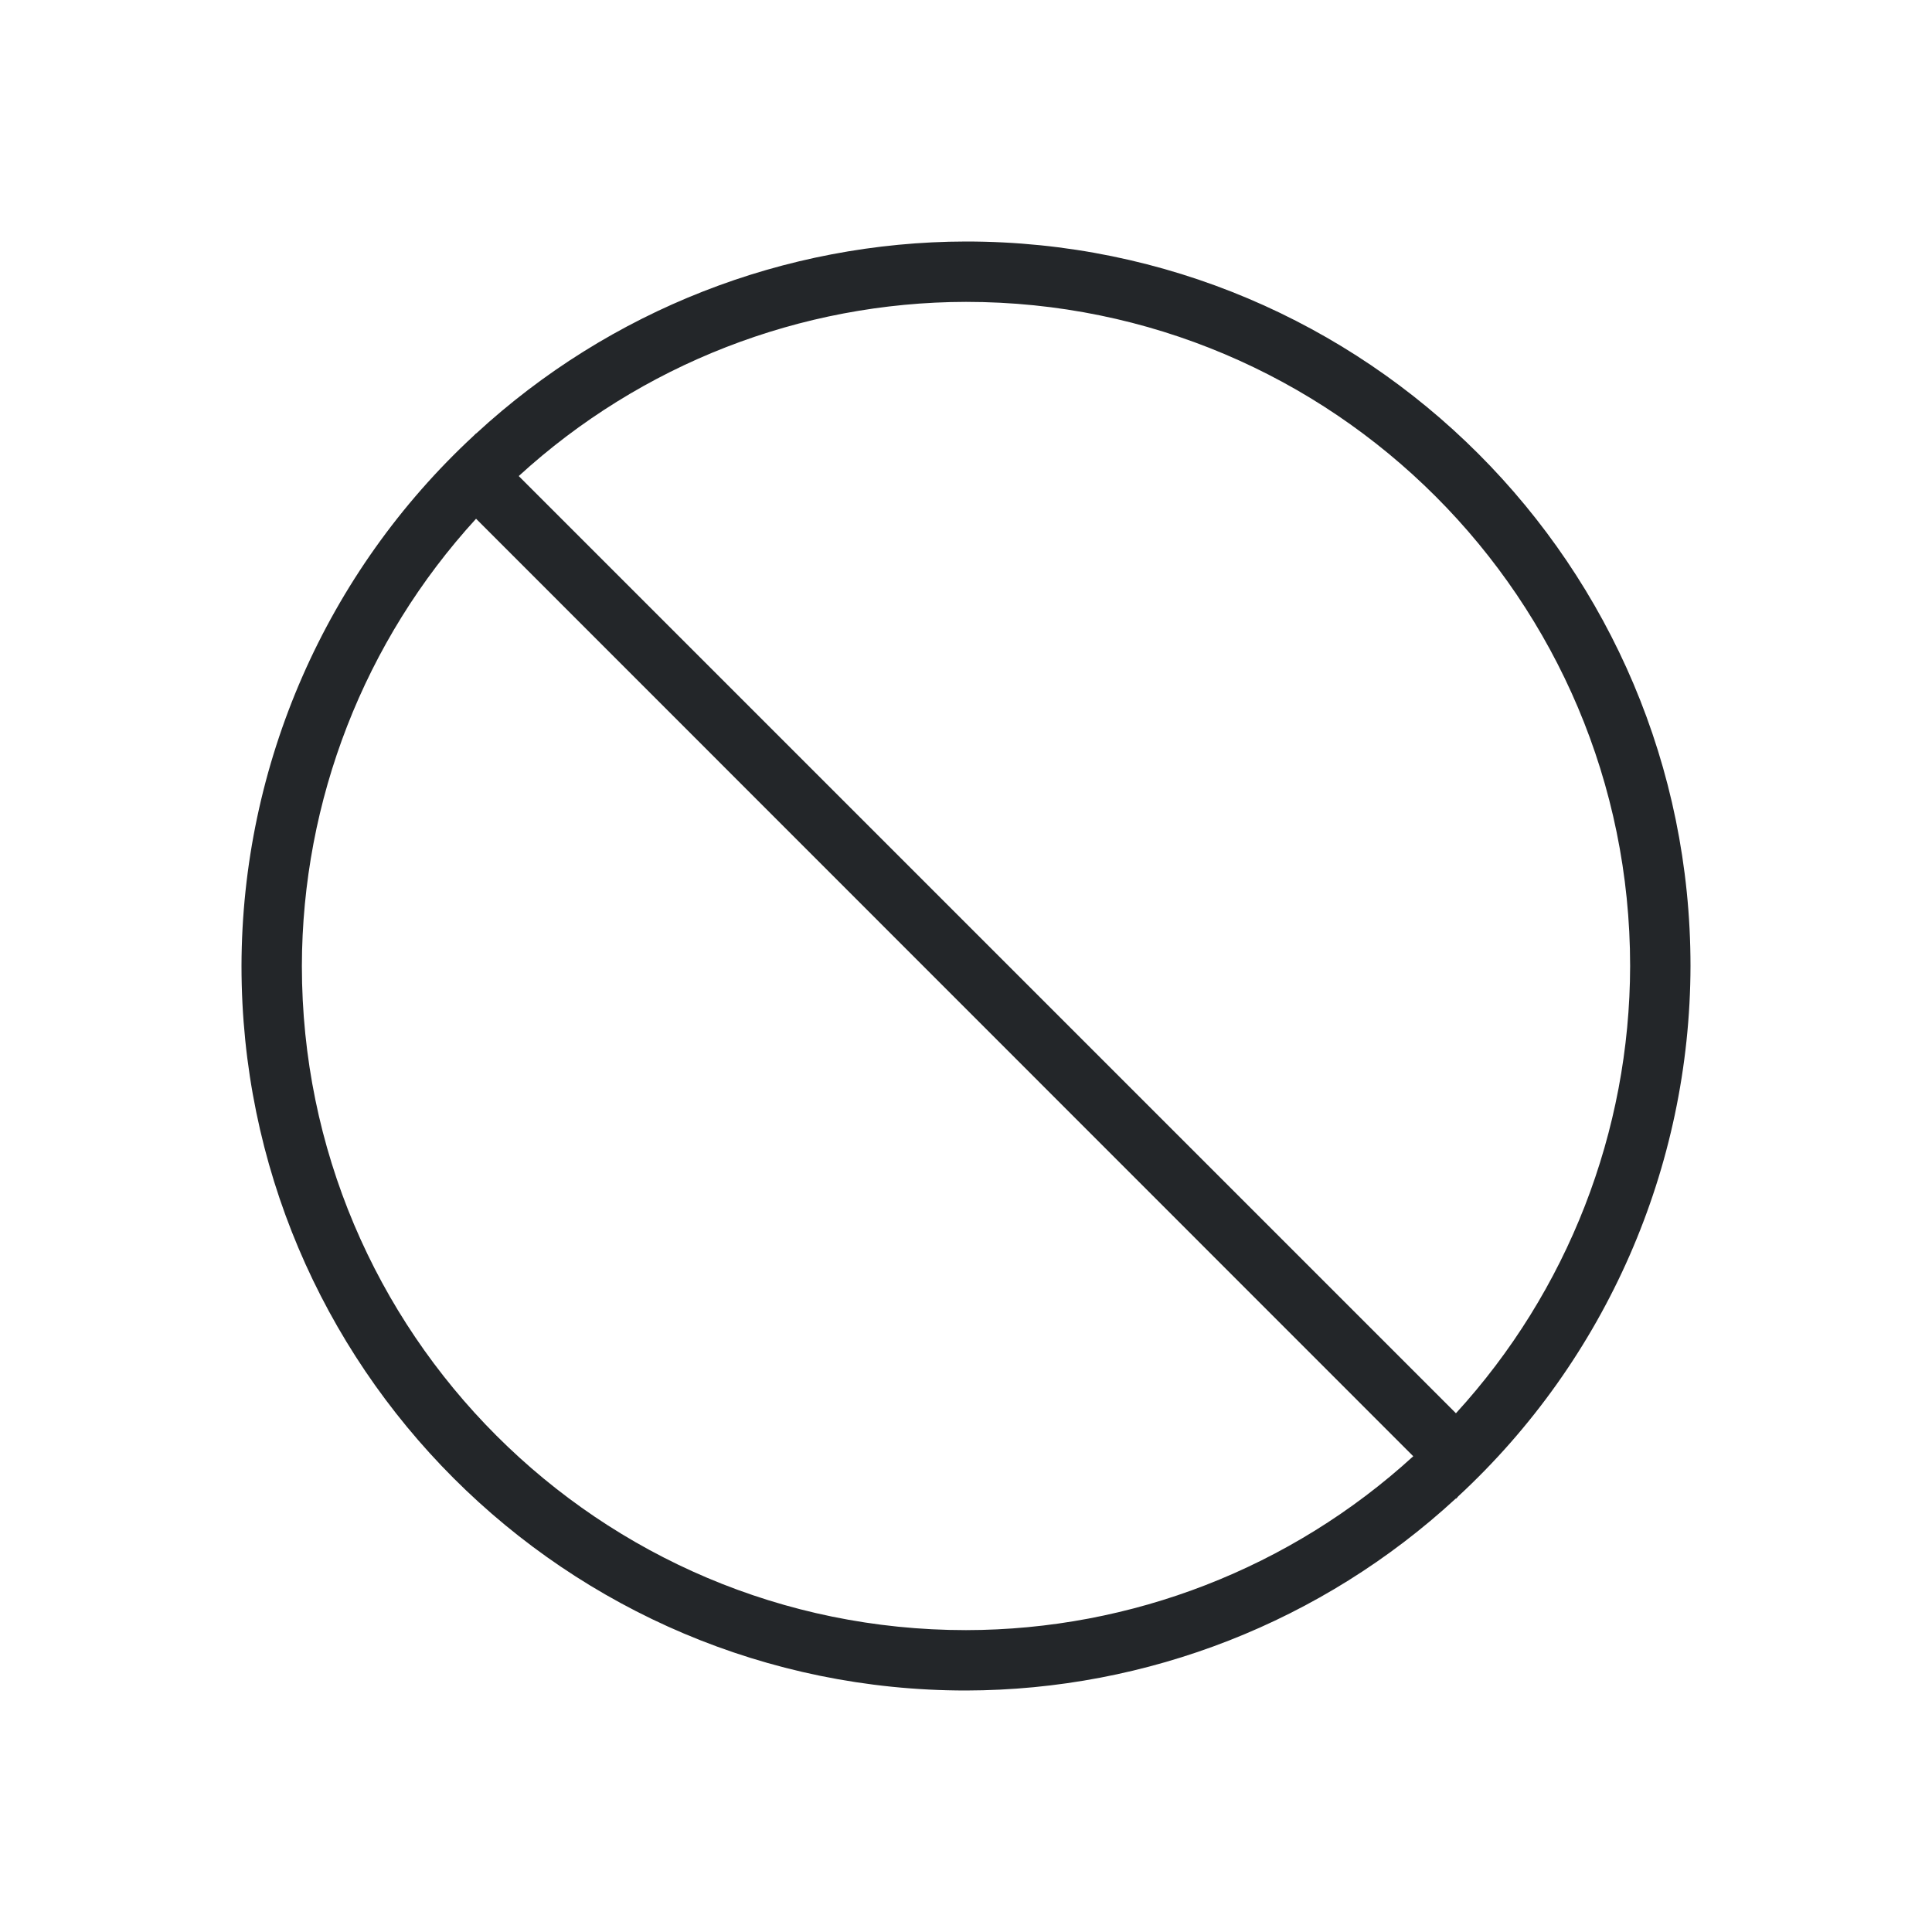
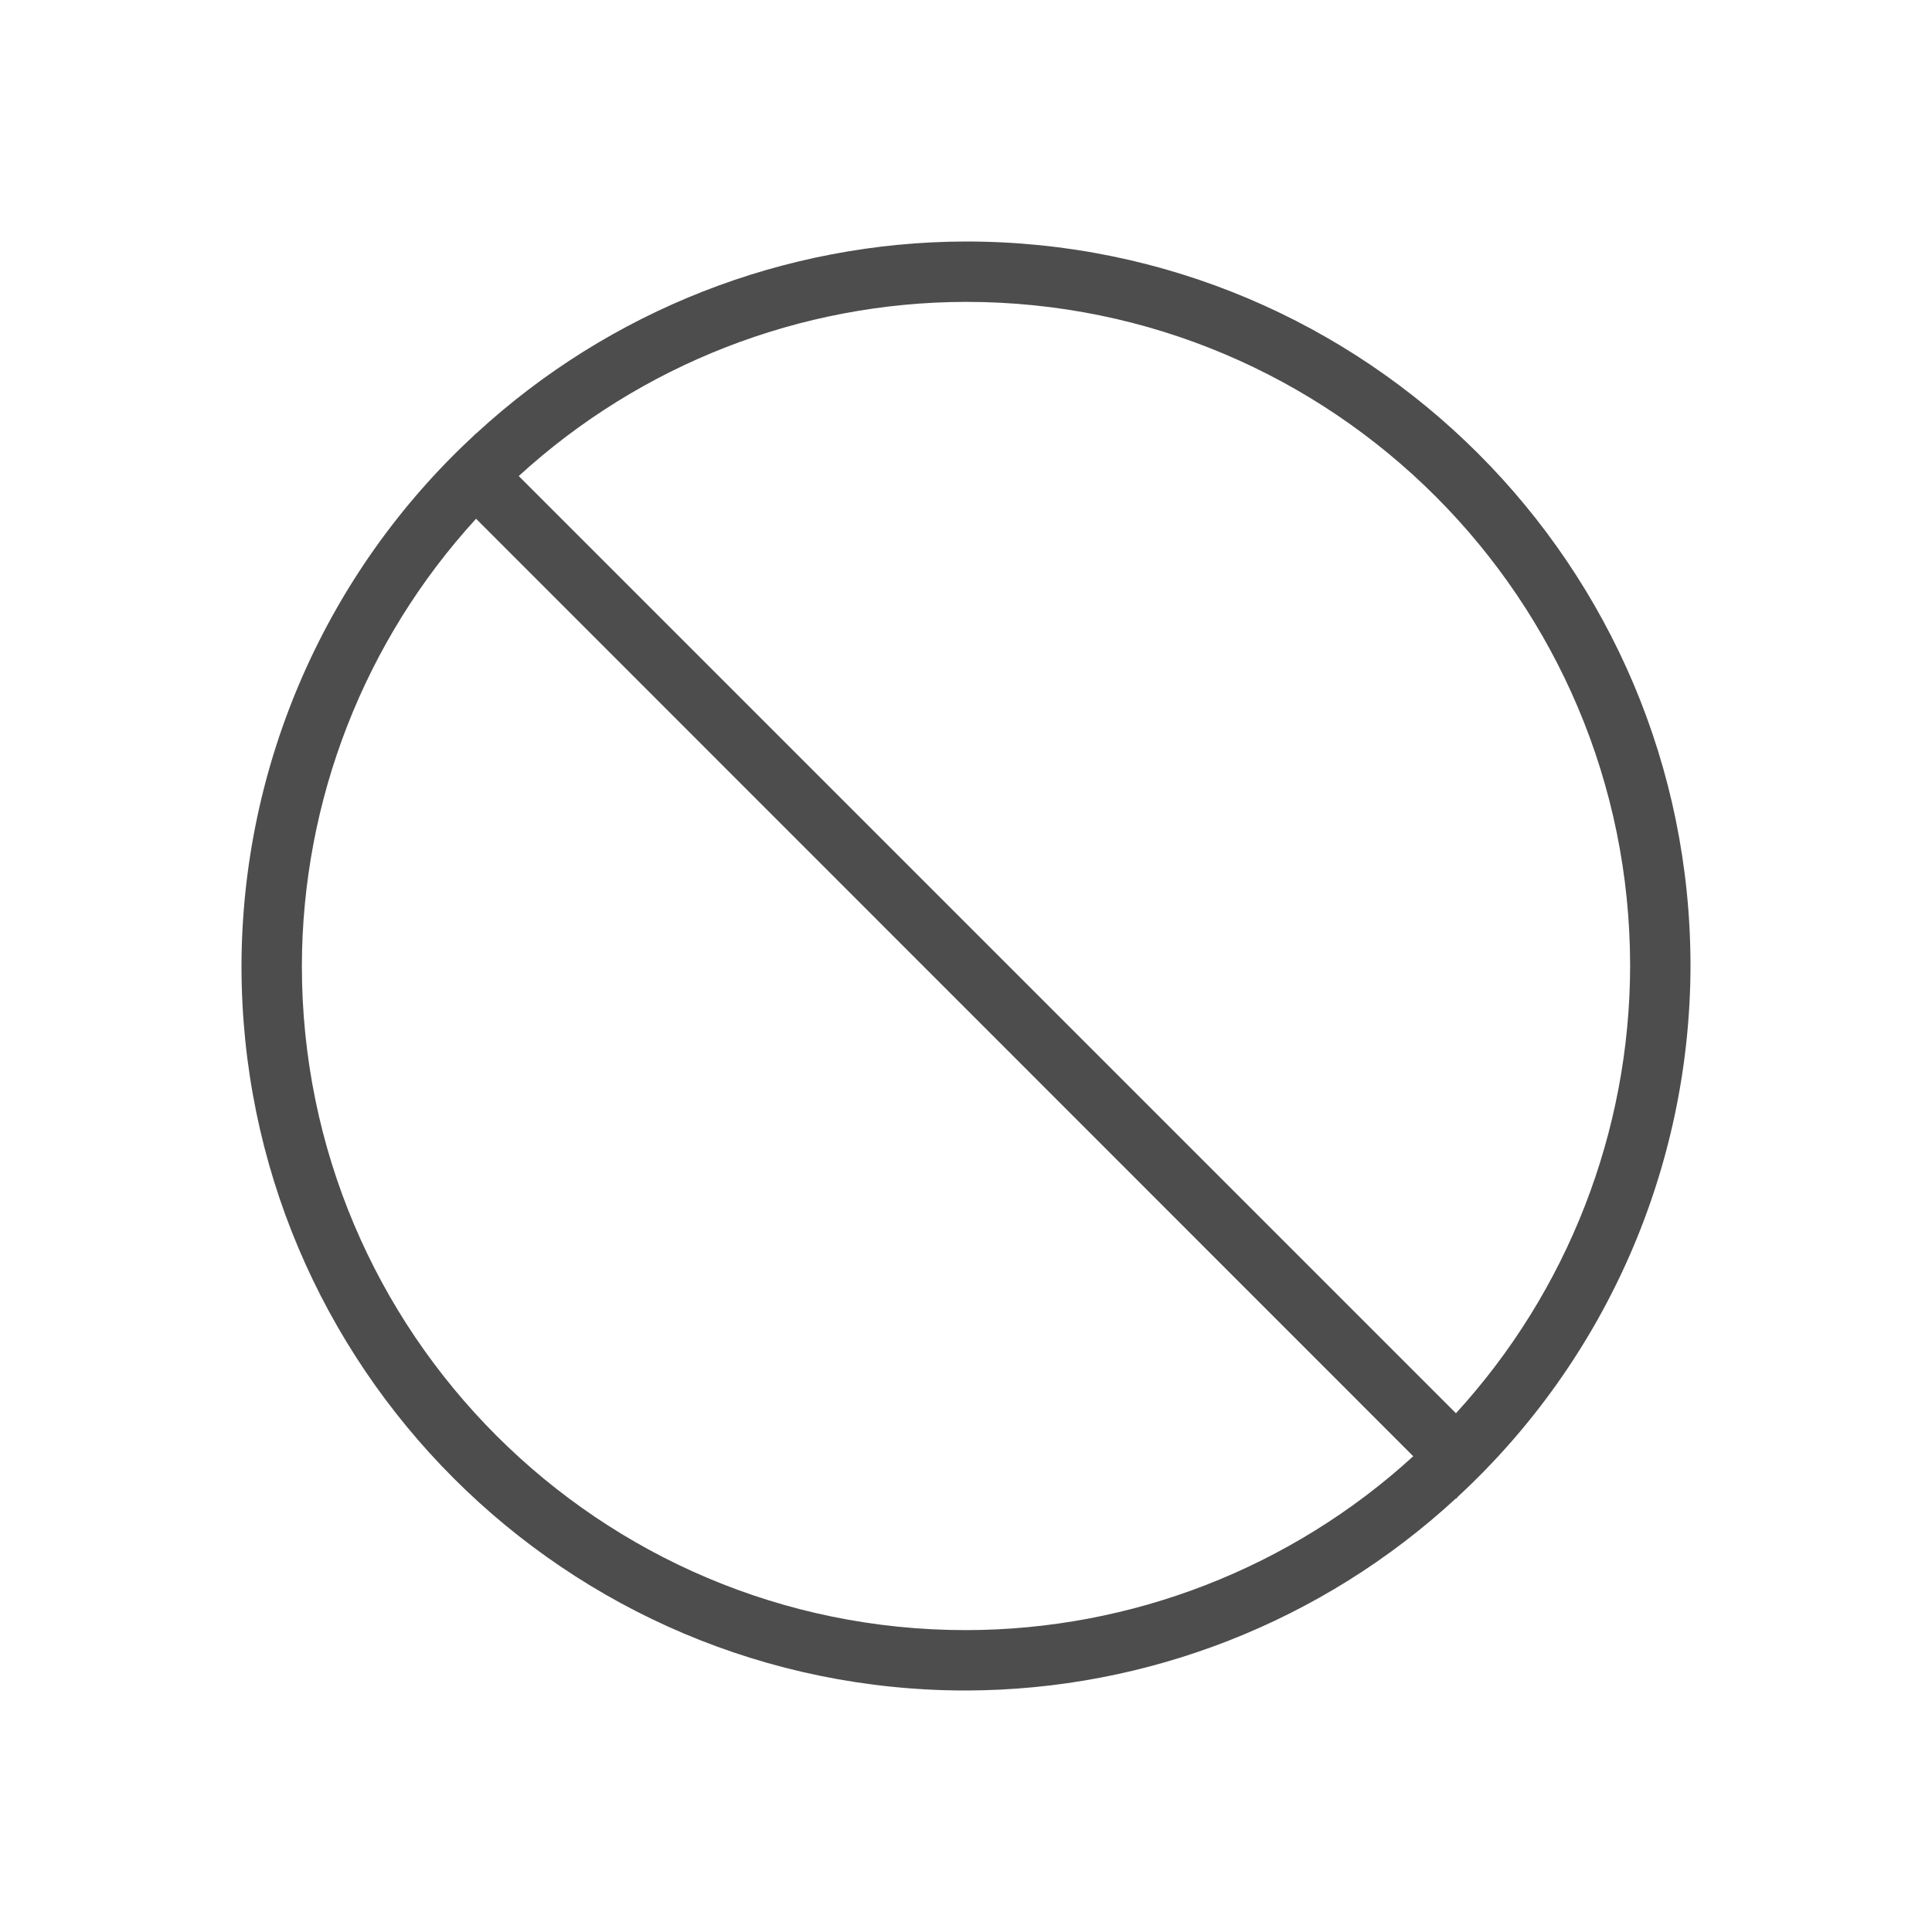
<svg xmlns="http://www.w3.org/2000/svg" viewBox="0 0 32 32">
  <defs id="defs3051">
    <style type="text/css" id="current-color-scheme">
      .ColorScheme-Text {
-         color:#232629;
+         color:#4d4d4d;
      }
      </style>
  </defs>
  <path style="fill:currentColor;fill-opacity:1;stroke:none" d="M16 4A12 12 0 0 0 7.887 7.18L7.885 7.178A12 12 0 0 0 7.848 7.215 12 12 0 0 0 4 16 12 12 0 0 0 16 28 12 12 0 0 0 24.113 24.82L24.12 24.822A12 12 0 0 0 24.152 24.785 12 12 0 0 0 28 16 12 12 0 0 0 16 4M16 5A11 11 0 0 1 27 16 11 11 0 0 1 24.115 23.408L8.592 7.885A11 11 0 0 1 16 5M7.885 8.592L23.408 24.12A11 11 0 0 1 16 27 11 11 0 0 1 5 16 11 11 0 0 1 7.885 8.592" class="ColorScheme-Text" />
</svg>
